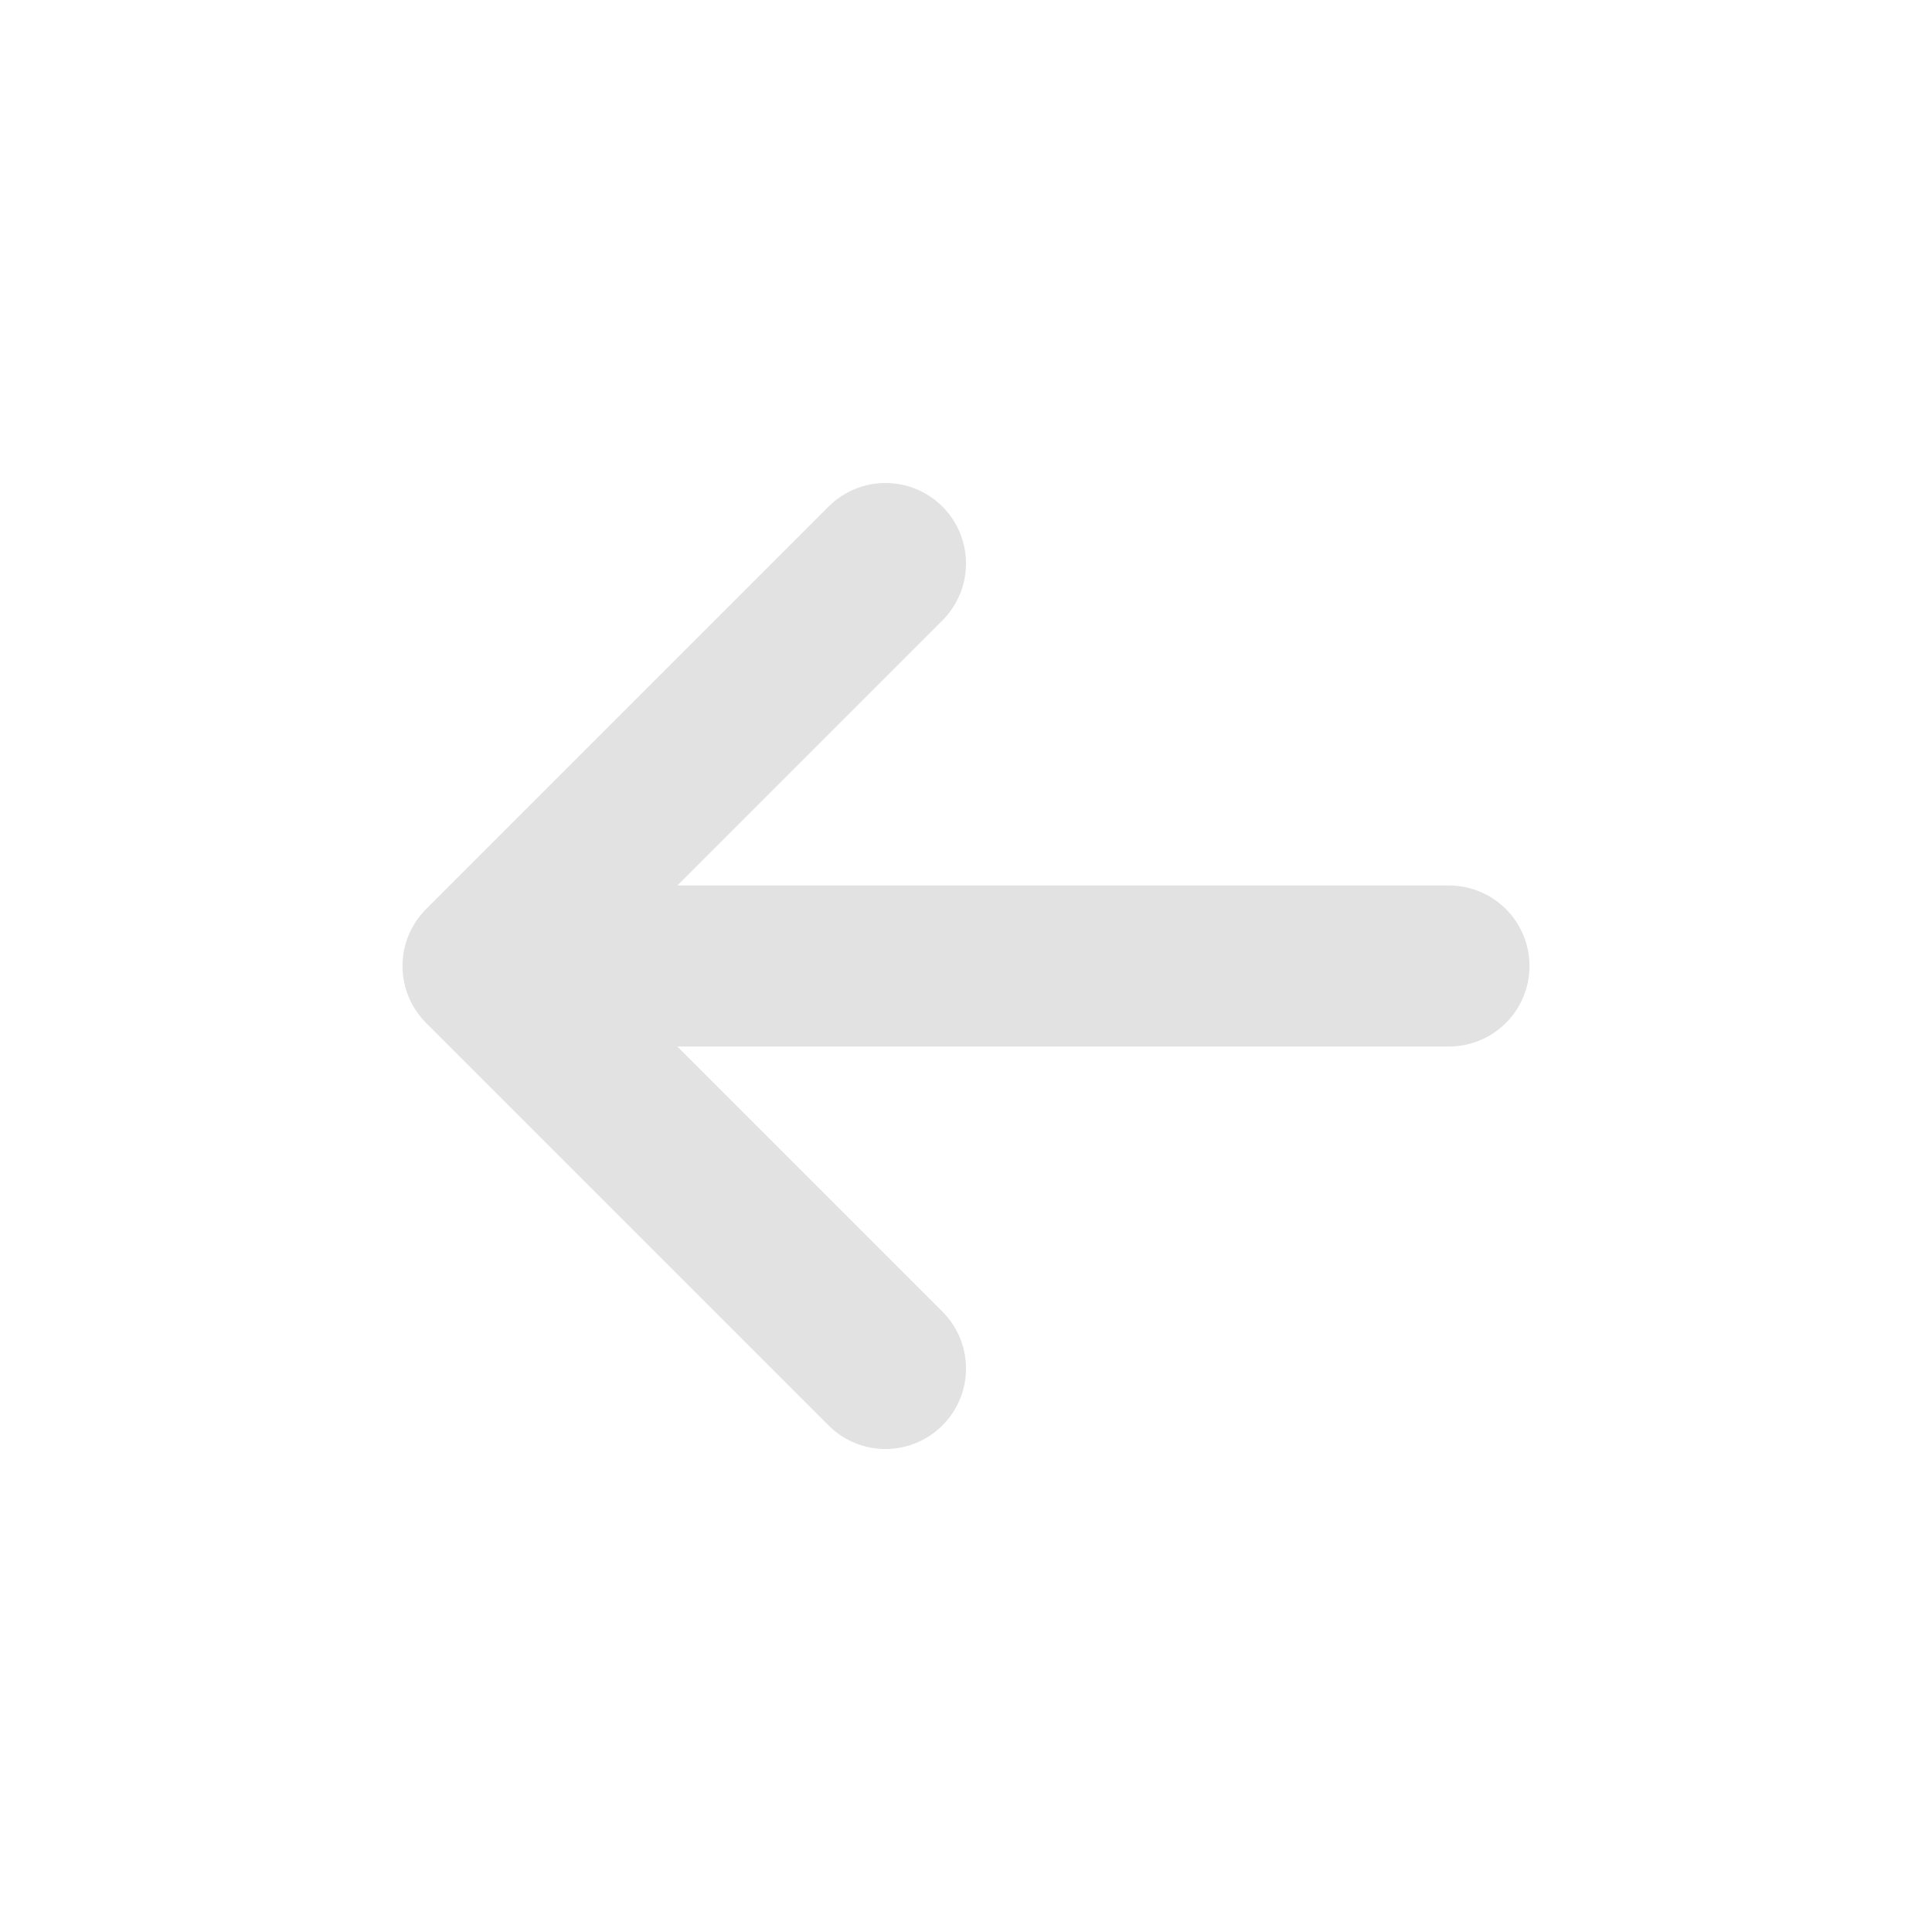
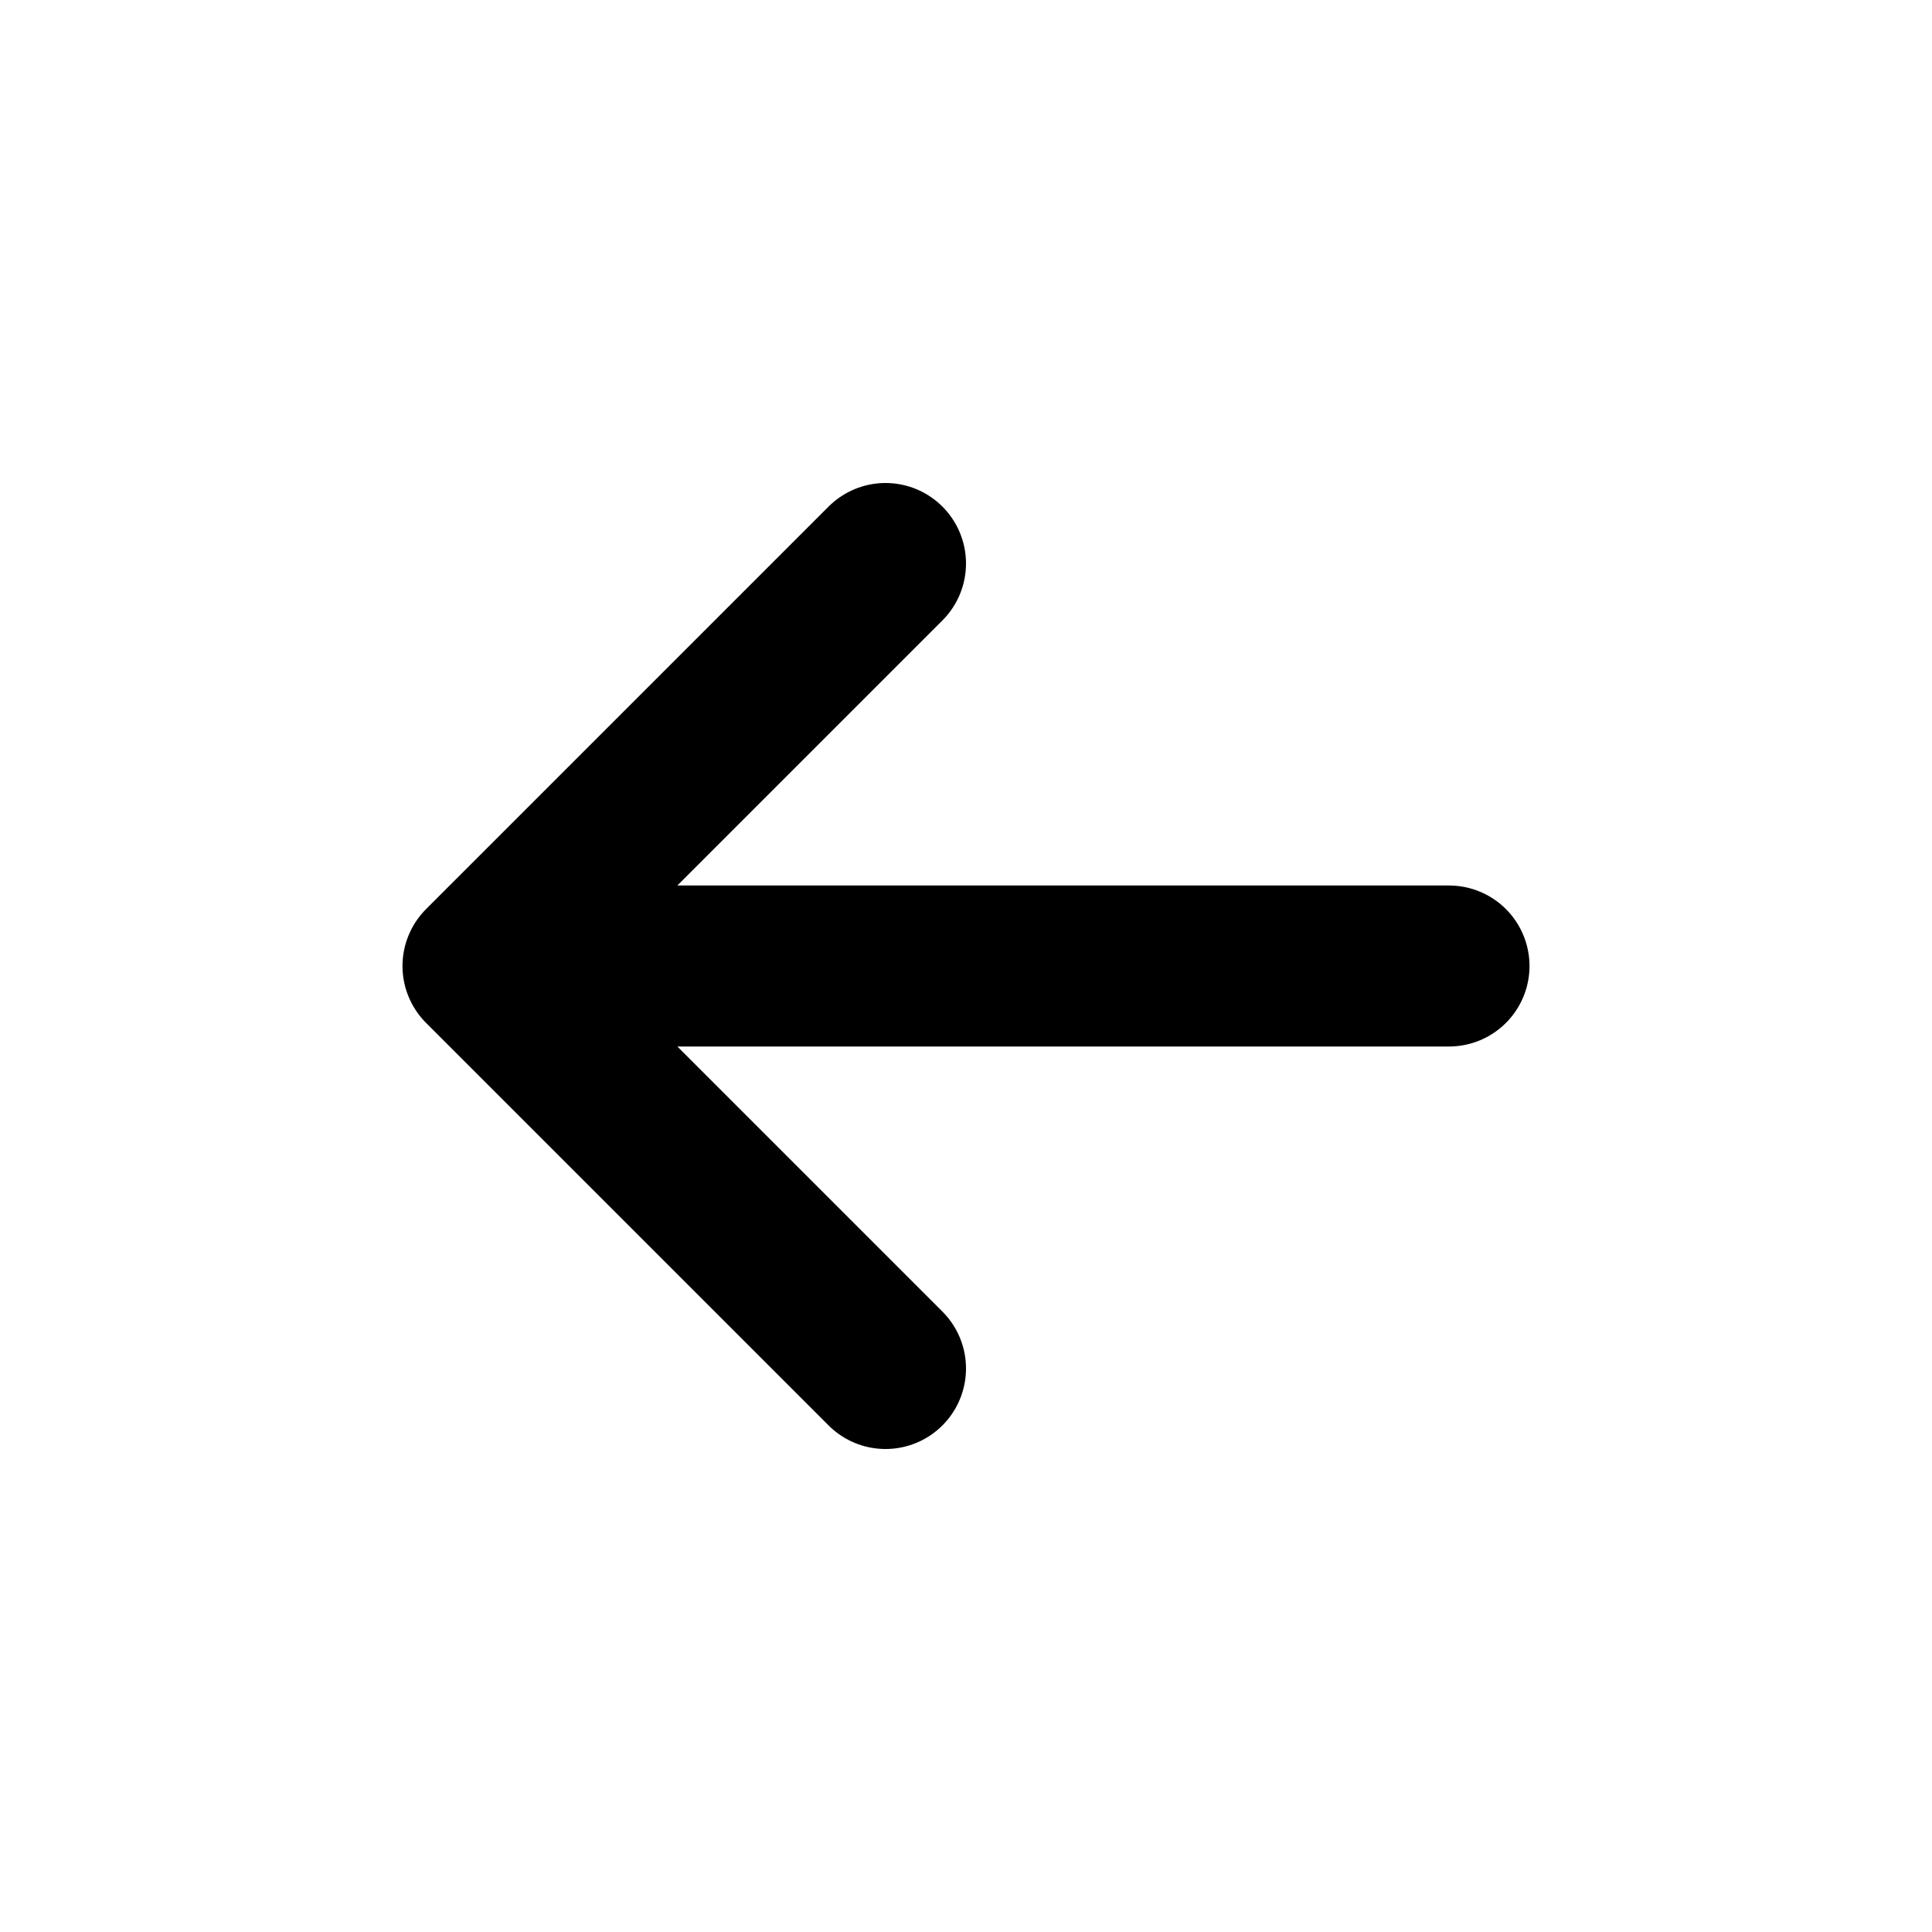
<svg xmlns="http://www.w3.org/2000/svg" width="800px" height="800px" viewBox="0 0 24 24" fill="none">
-   <path d="M6 12H18M6 12L11 7M6 12L11 17" stroke="#e2e2e2" stroke-width="2" stroke-linecap="round" stroke-linejoin="round" />
+   <path d="M6 12H18M6 12L11 7M6 12L11 17" stroke="#000" stroke-width="2" stroke-linecap="round" stroke-linejoin="round" />
</svg>
